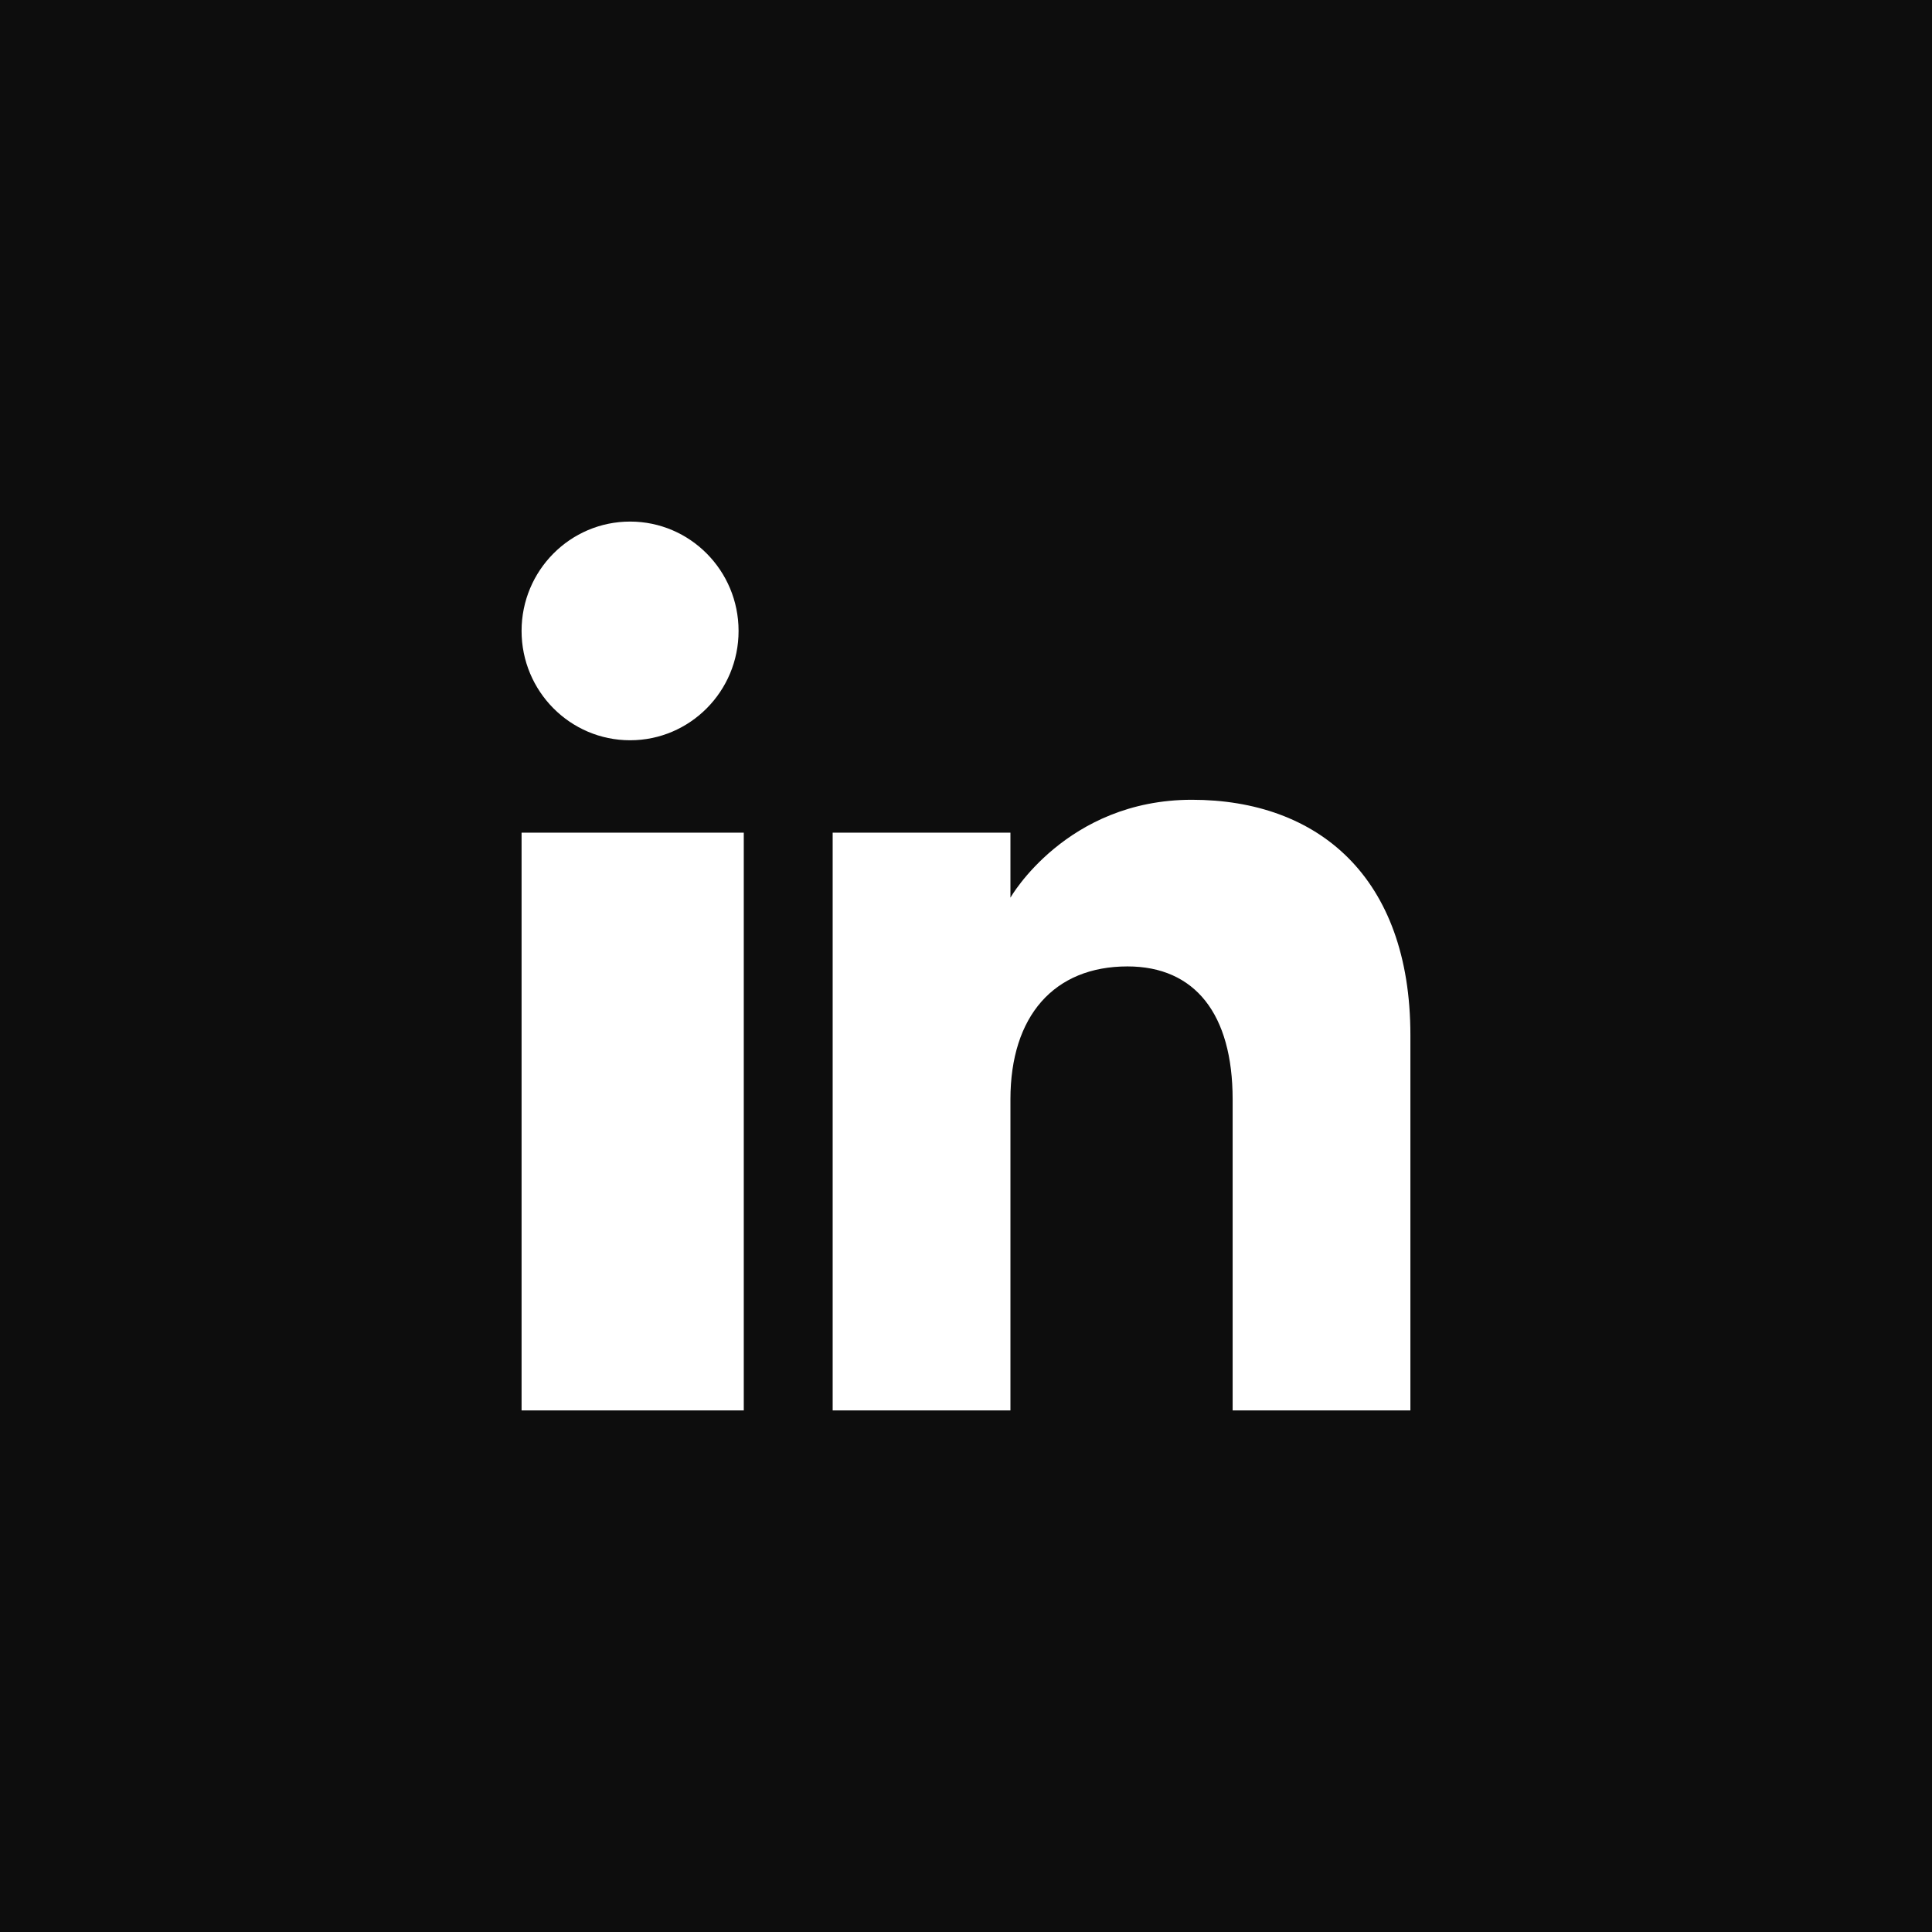
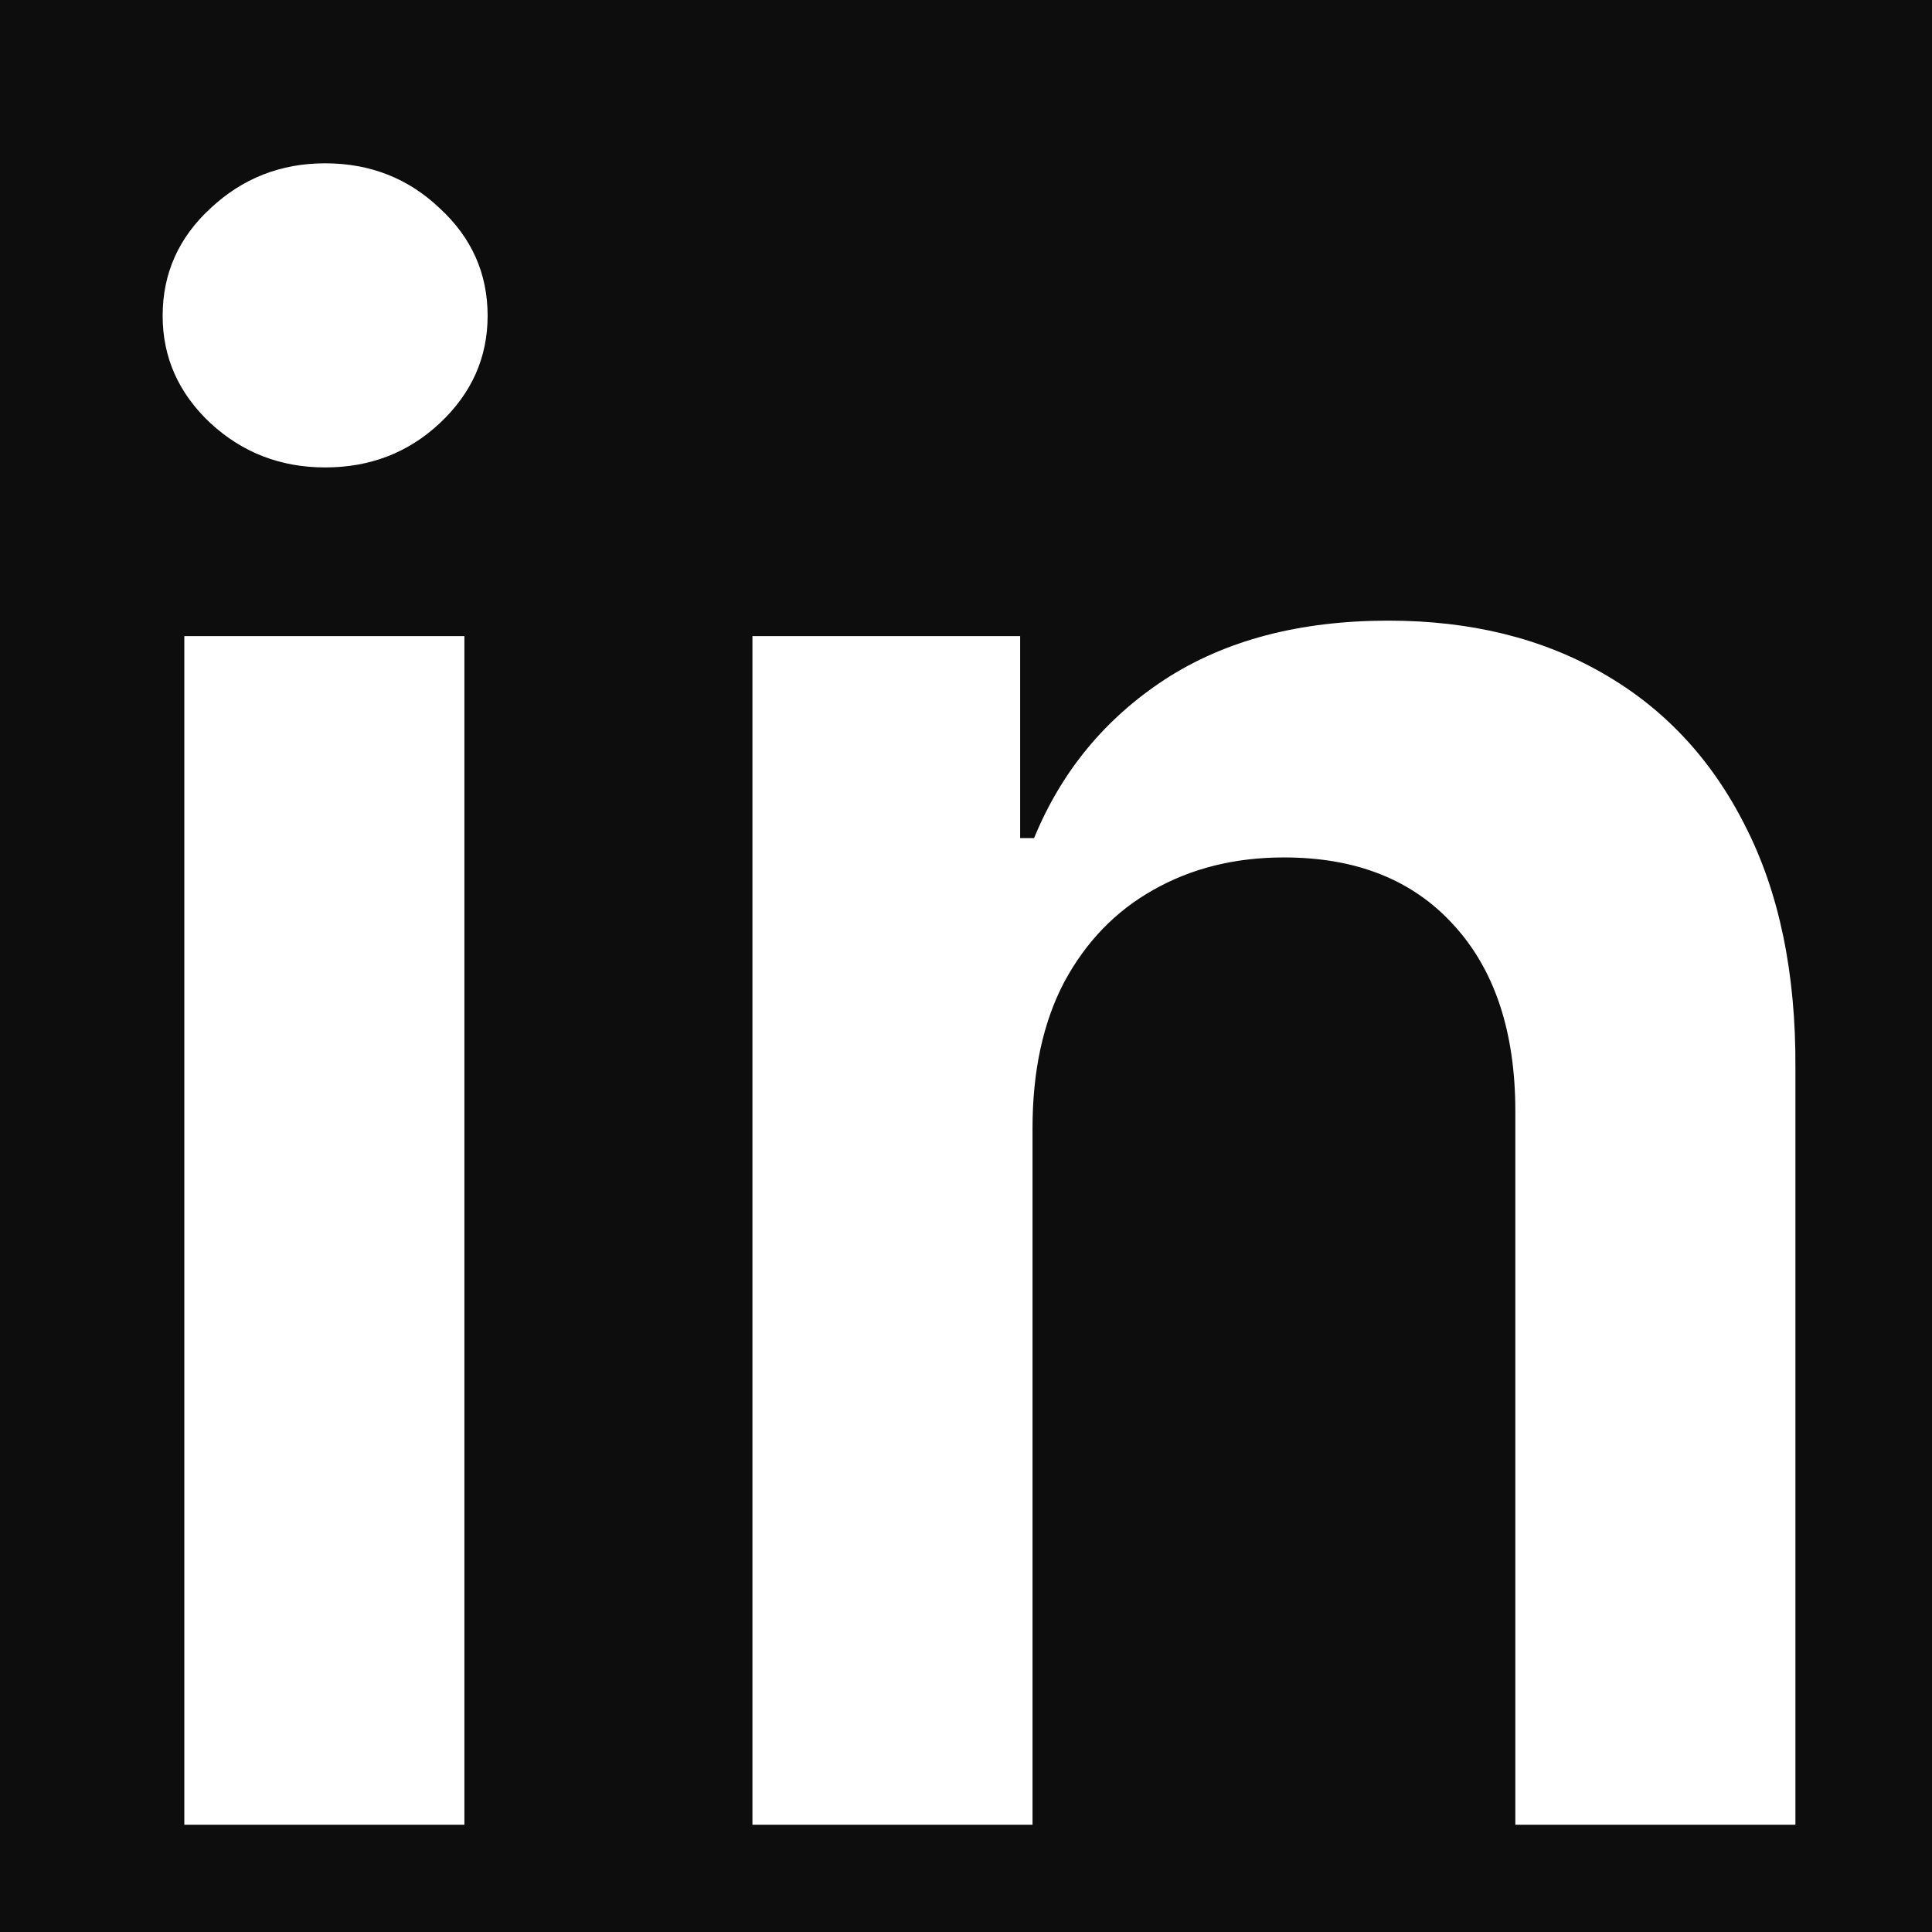
<svg xmlns="http://www.w3.org/2000/svg" width="1080" zoomAndPan="magnify" viewBox="0 0 810 810" height="1080" preserveAspectRatio="xMidYMid meet" version="1.0">
  <defs>
-     <clipPath id="b7f94599fa">
-       <path d="M 218.672 218.672 L 591.422 218.672 L 591.422 591.422 L 218.672 591.422 Z M 218.672 218.672 " clip-rule="nonzero" />
+     <clipPath id="dd28100f48">
+       <path d="M 315 260 L 752.945 260 L 752.945 765.125 L 315 765.125 Z M 315 260 " clip-rule="nonzero" />
+     </clipPath>
+     <clipPath id="c52c1e93ee">
+       <path d="M 68.195 68.375 L 205 68.375 L 205 765.125 L 68.195 765.125 Z M 68.195 68.375 " clip-rule="nonzero" />
    </clipPath>
  </defs>
  <rect x="-81" width="972" fill="#ffffff" y="-81" height="972" fill-opacity="1" />
  <rect x="-81" width="972" fill="#0d0d0d" y="-81" height="972" fill-opacity="1" />
-   <g clip-path="url(#b7f94599fa)">
-     <path fill="#ffffff" d="M 591.316 591.316 L 516.789 591.316 L 516.789 460.906 C 516.789 425.133 501.012 405.176 472.703 405.176 C 441.91 405.176 423.629 425.977 423.629 460.906 L 423.629 591.316 L 349.098 591.316 L 349.098 349.098 L 423.629 349.098 L 423.629 376.34 C 423.629 376.34 447.016 335.309 499.699 335.309 C 552.414 335.309 591.316 367.469 591.316 434.031 Z M 264.172 310.359 C 239.043 310.359 218.672 289.824 218.672 264.508 C 218.672 239.207 239.043 218.672 264.172 218.672 C 289.289 218.672 309.648 239.207 309.648 264.508 C 309.672 289.824 289.289 310.359 264.172 310.359 Z M 218.672 591.316 L 311.832 591.316 L 311.832 349.098 L 218.672 349.098 Z M 218.672 591.316 " fill-opacity="1" fill-rule="evenodd" />
+   <g clip-path="url(#dd28100f48)">
+     <path fill="#ffffff" d="M 432.891 473.039 L 432.891 765.027 L 315.461 765.027 L 315.461 266.699 L 427.699 266.699 L 427.699 351.375 L 433.539 351.375 C 445 323.473 463.273 301.305 488.359 284.867 C 513.66 268.426 544.914 260.207 582.109 260.207 C 616.496 260.207 646.445 267.562 671.965 282.27 C 697.699 296.977 717.598 318.281 731.652 346.184 C 745.926 374.086 752.957 407.934 752.738 447.73 L 752.738 765.027 L 635.309 765.027 L 635.309 465.898 C 635.309 432.59 626.66 406.527 609.359 387.711 C 592.273 368.895 568.594 359.484 538.316 359.484 C 517.77 359.484 499.5 364.027 483.496 373.113 C 467.707 381.98 455.273 394.848 446.191 411.719 C 437.324 428.59 432.891 449.027 432.891 473.039 Z M 432.891 473.039 " fill-opacity="1" fill-rule="nonzero" />
+   </g>
+   <g clip-path="url(#c52c1e93ee)">
+     <path fill="#ffffff" d="M 77.273 765.027 L 77.273 266.699 L 194.703 266.699 L 194.703 765.027 Z M 136.312 195.973 C 117.715 195.973 101.711 189.809 88.305 177.477 C 74.895 164.934 68.191 149.902 68.191 132.383 C 68.191 114.648 74.895 99.613 88.305 87.285 C 101.711 74.742 117.715 68.469 136.312 68.469 C 155.129 68.469 171.133 74.742 184.324 87.285 C 197.73 99.613 204.438 114.648 204.438 132.383 C 204.438 149.902 197.73 164.934 184.324 177.477 C 171.133 189.809 155.129 195.973 136.312 195.973 Z M 136.312 195.973 " fill-opacity="1" fill-rule="nonzero" />
  </g>
</svg>
